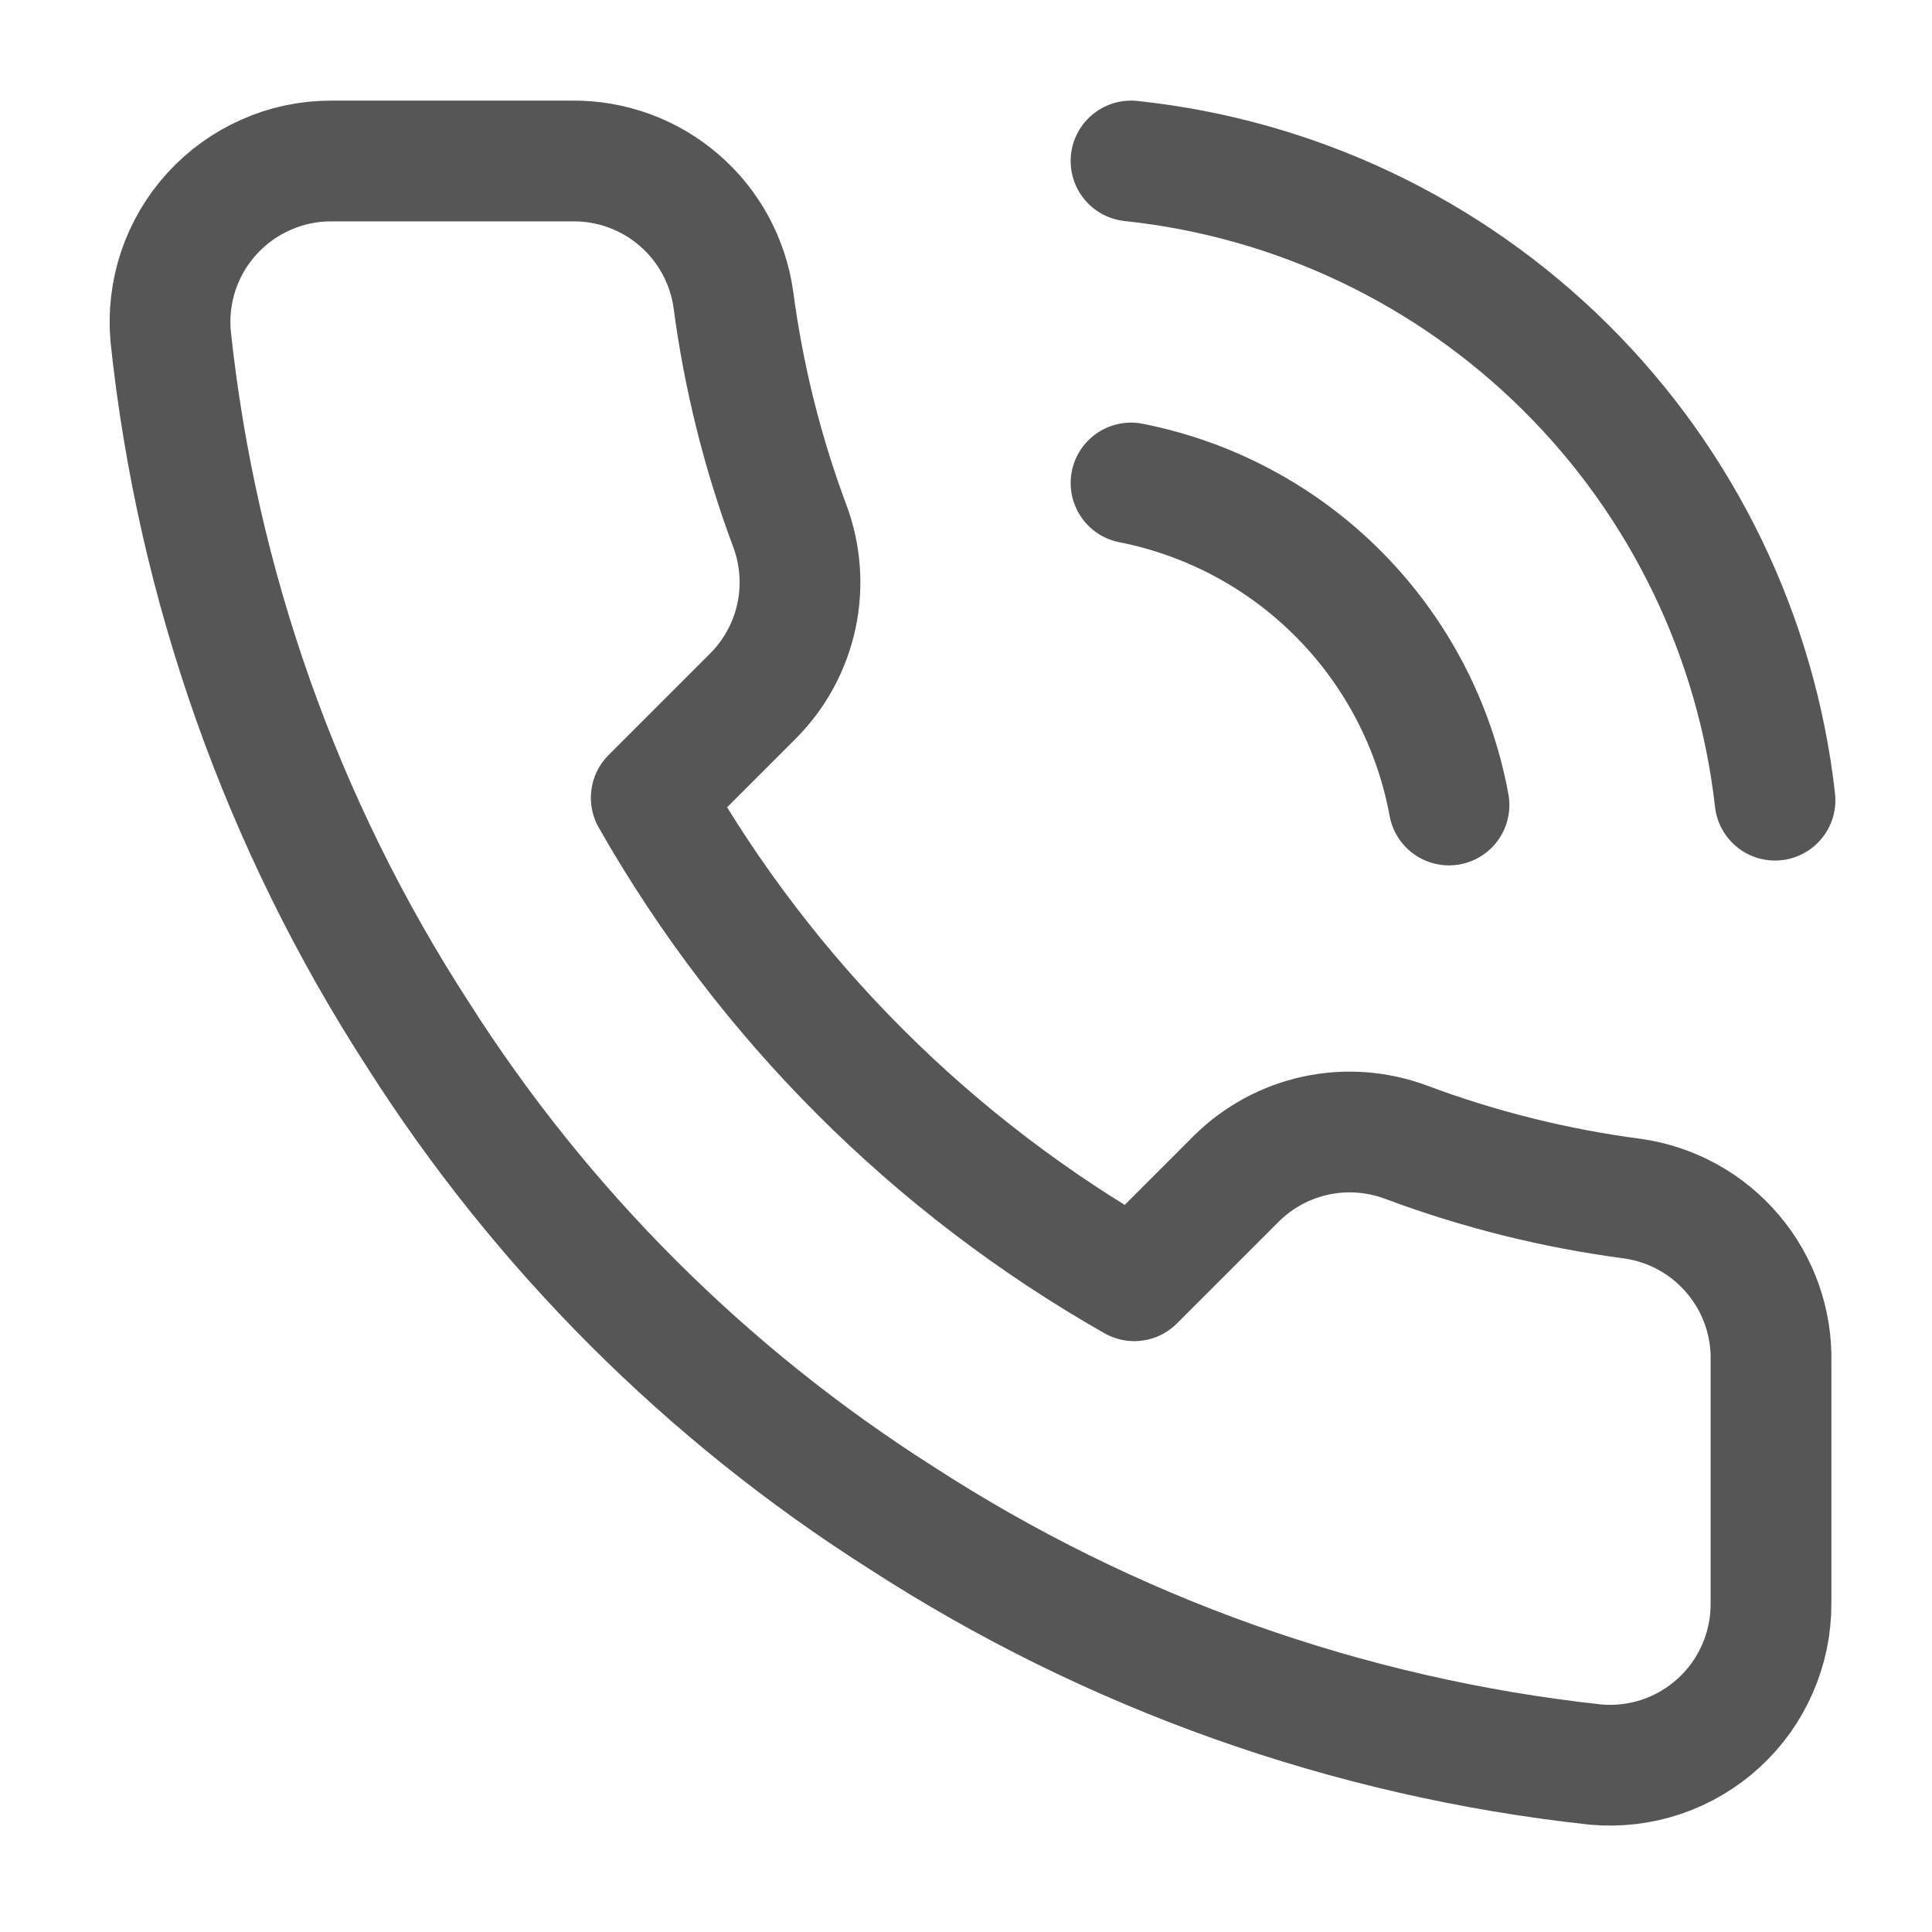
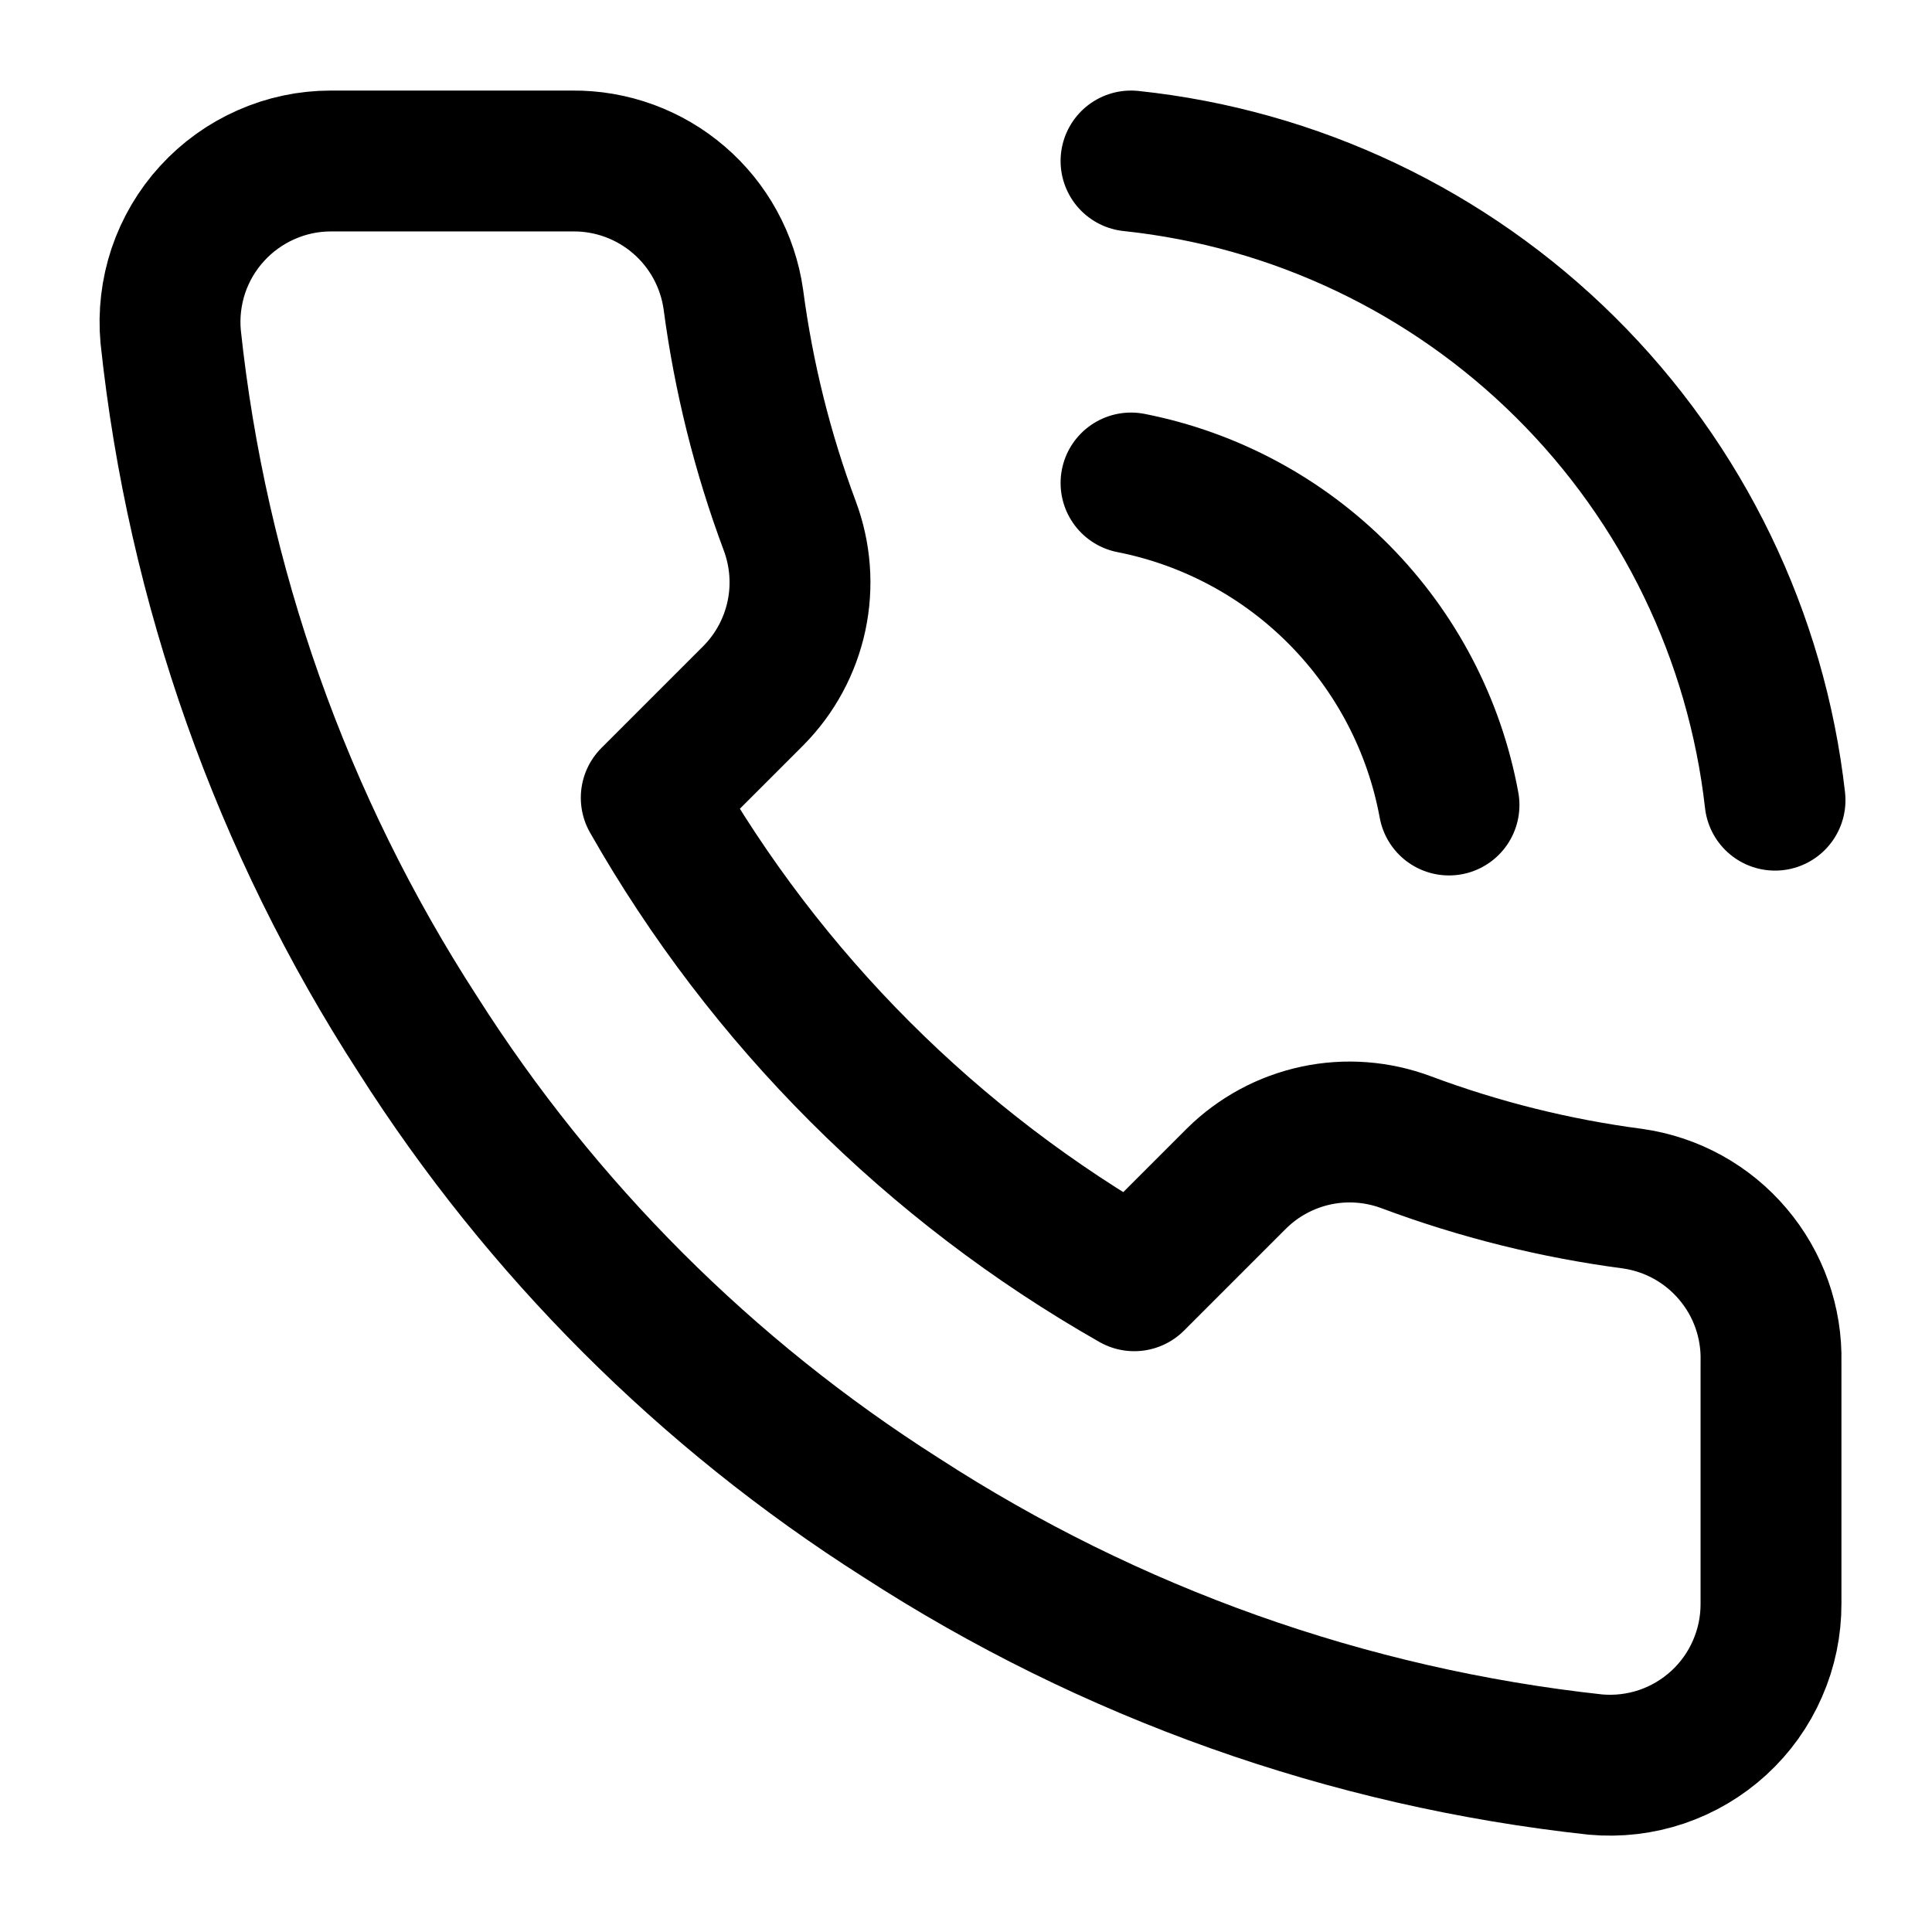
- <svg xmlns="http://www.w3.org/2000/svg" width="24" height="24" viewBox="0 0 24 24" fill="none">
-   <path d="M14.05 2C16.088 2.215 17.992 3.119 19.447 4.563C20.902 6.006 21.82 7.903 22.05 9.94M14.05 6C15.034 6.194 15.936 6.679 16.64 7.392C17.345 8.106 17.819 9.014 18 10M22 16.92V19.92C22.001 20.199 21.944 20.474 21.832 20.729C21.721 20.985 21.557 21.214 21.352 21.402C21.147 21.59 20.904 21.734 20.641 21.823C20.377 21.912 20.097 21.945 19.82 21.92C16.743 21.586 13.787 20.534 11.19 18.85C8.774 17.315 6.725 15.266 5.19 12.85C3.5 10.241 2.448 7.271 2.12 4.18C2.095 3.904 2.128 3.625 2.216 3.362C2.305 3.099 2.447 2.857 2.635 2.652C2.822 2.447 3.05 2.283 3.304 2.171C3.558 2.058 3.832 2 4.11 2H7.11C7.595 1.995 8.066 2.167 8.434 2.484C8.802 2.8 9.042 3.24 9.11 3.72C9.237 4.68 9.471 5.623 9.81 6.53C9.944 6.888 9.974 7.277 9.894 7.651C9.814 8.025 9.629 8.368 9.36 8.64L8.09 9.91C9.513 12.414 11.586 14.486 14.09 15.91L15.36 14.64C15.632 14.371 15.975 14.186 16.349 14.106C16.723 14.026 17.112 14.056 17.47 14.19C18.377 14.529 19.32 14.764 20.28 14.89C20.766 14.959 21.209 15.203 21.526 15.578C21.844 15.952 22.012 16.43 22 16.92Z" stroke="#565656" stroke-width="1.5" stroke-linecap="round" stroke-linejoin="round" />
+ <svg xmlns="http://www.w3.org/2000/svg" viewBox="0 0 24 24">
+   <path d="M14.05 2C16.088 2.215 17.992 3.119 19.447 4.563C20.902 6.006 21.82 7.903 22.05 9.94M14.05 6C15.034 6.194 15.936 6.679 16.64 7.392C17.345 8.106 17.819 9.014 18 10M22 16.92V19.92C22.001 20.199 21.944 20.474 21.832 20.729C21.721 20.985 21.557 21.214 21.352 21.402C21.147 21.59 20.904 21.734 20.641 21.823C20.377 21.912 20.097 21.945 19.82 21.92C16.743 21.586 13.787 20.534 11.19 18.85C8.774 17.315 6.725 15.266 5.19 12.85C3.5 10.241 2.448 7.271 2.12 4.18C2.095 3.904 2.128 3.625 2.216 3.362C2.305 3.099 2.447 2.857 2.635 2.652C2.822 2.447 3.05 2.283 3.304 2.171C3.558 2.058 3.832 2 4.11 2H7.11C7.595 1.995 8.066 2.167 8.434 2.484C8.802 2.8 9.042 3.24 9.11 3.72C9.237 4.68 9.471 5.623 9.81 6.53C9.944 6.888 9.974 7.277 9.894 7.651C9.814 8.025 9.629 8.368 9.36 8.64L8.09 9.91C9.513 12.414 11.586 14.486 14.09 15.91L15.36 14.64C15.632 14.371 15.975 14.186 16.349 14.106C16.723 14.026 17.112 14.056 17.47 14.19C18.377 14.529 19.32 14.764 20.28 14.89C20.766 14.959 21.209 15.203 21.526 15.578C21.844 15.952 22.012 16.43 22 16.92Z" stroke="currentColor" stroke-width="1.75" stroke-linecap="round" stroke-linejoin="round" fill="none" />
</svg>
